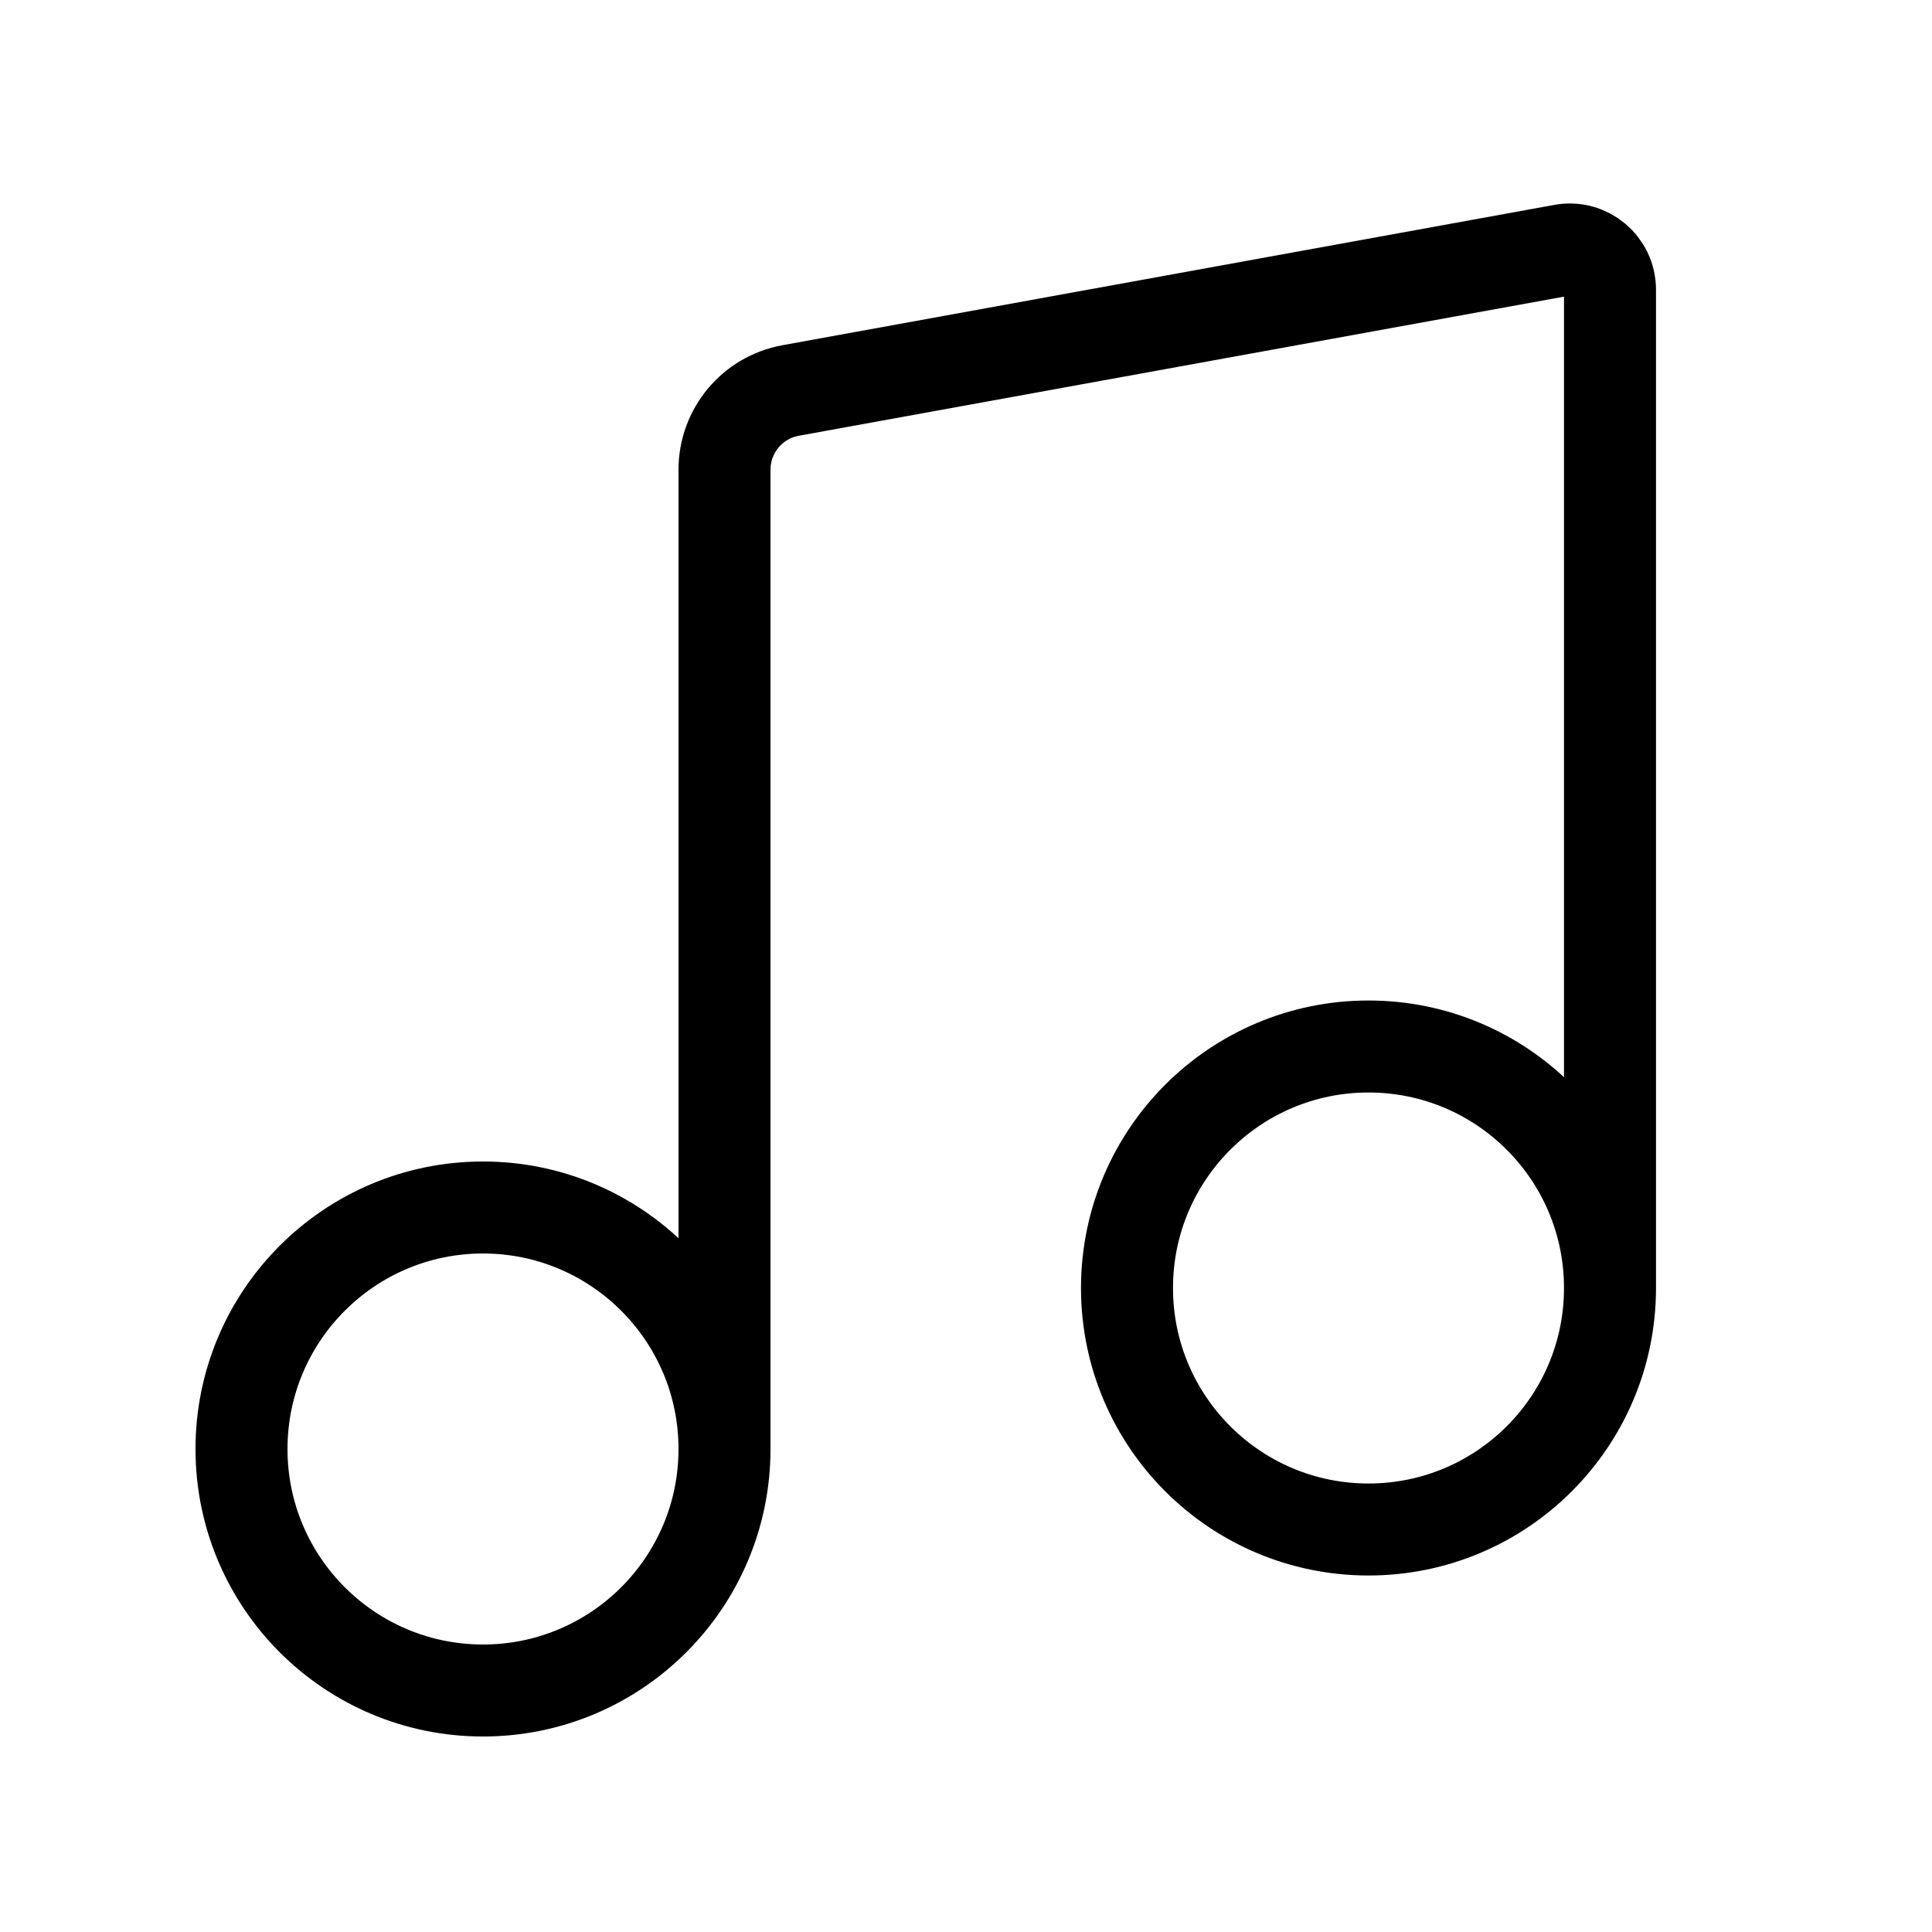
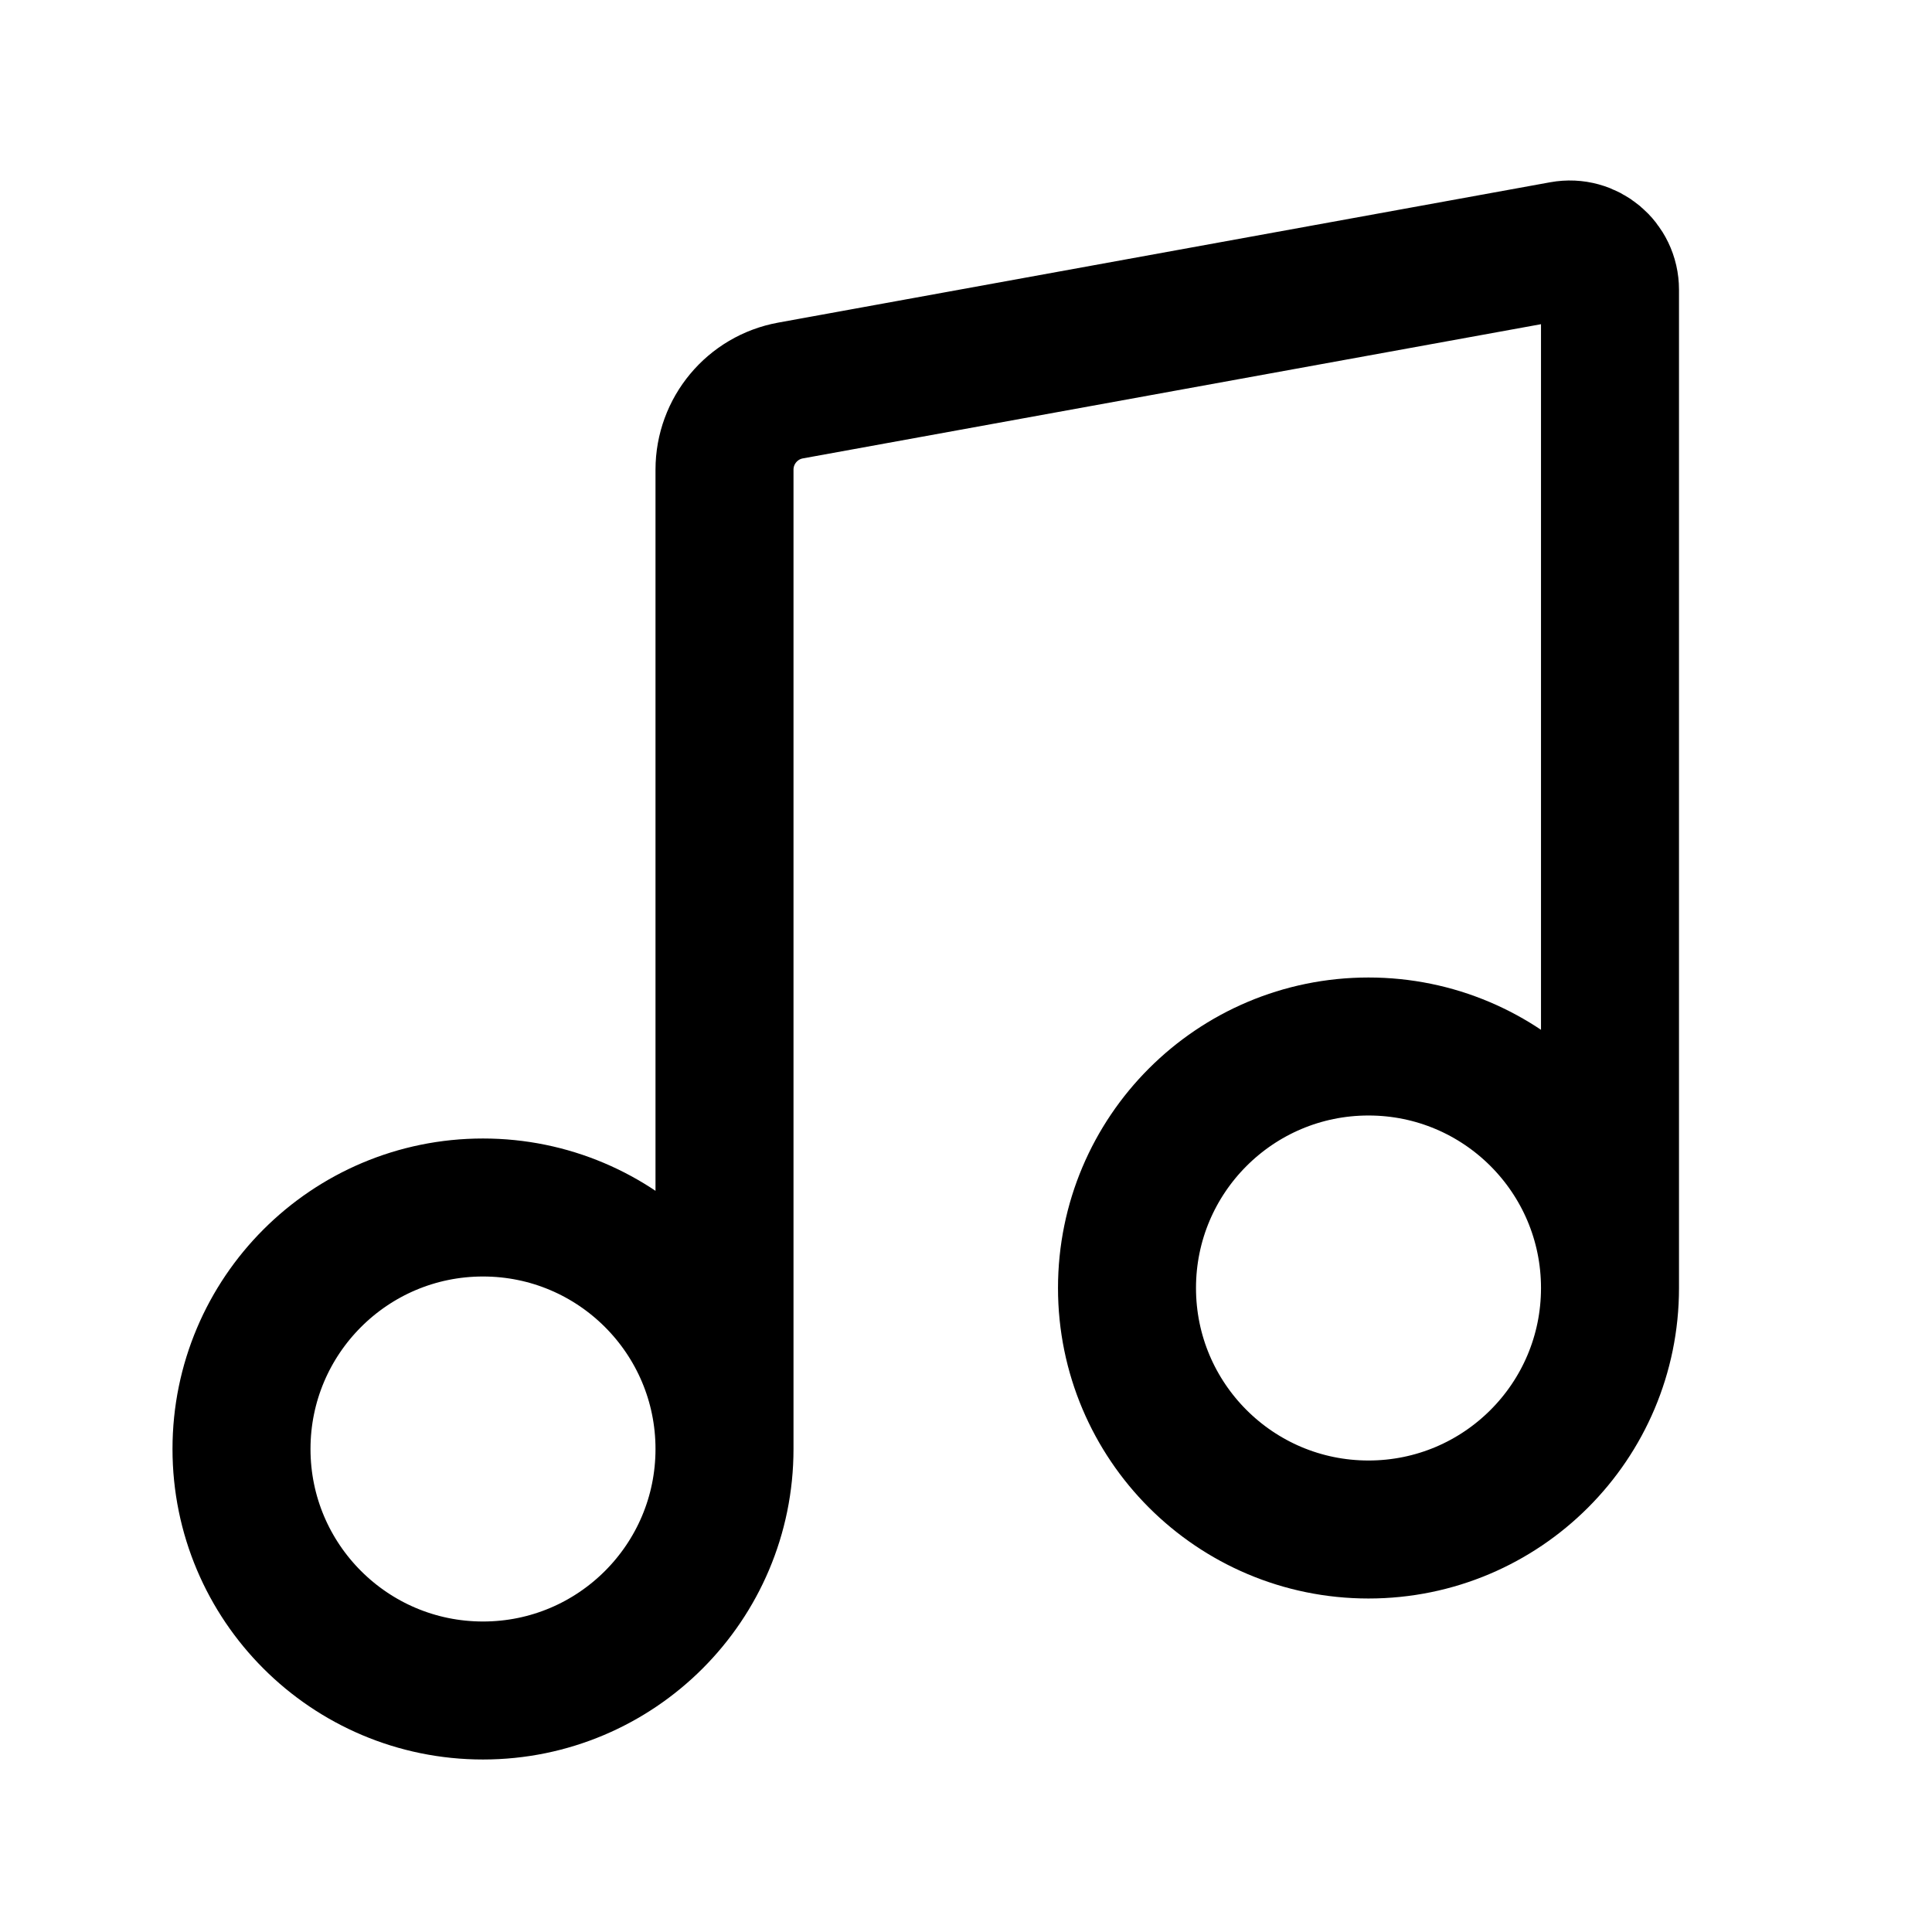
- <svg xmlns="http://www.w3.org/2000/svg" width="42" height="42" viewBox="0 0 42 42" fill="none">
-   <path d="M15.75 31.5C15.75 34.4 13.399 36.75 10.5 36.75C7.601 36.75 5.25 34.4 5.25 31.5C5.25 28.601 7.601 26.25 10.5 26.25C13.399 26.25 15.75 28.601 15.75 31.5ZM15.75 31.5V10.211C15.75 9.365 16.355 8.64 17.187 8.489L33.969 5.438C34.506 5.34 35 5.753 35 6.299V28M35 28C35 30.9 32.65 33.25 29.75 33.25C26.85 33.25 24.5 30.9 24.5 28C24.5 25.101 26.85 22.75 29.75 22.75C32.65 22.75 35 25.101 35 28Z" stroke="black" stroke-width="2" stroke-linecap="round" stroke-linejoin="round" />
+ <svg xmlns="http://www.w3.org/2000/svg" viewBox="0 0 42 42" fill="none">
+   <path d="M15.75 31.5C15.75 34.4 13.399 36.75 10.5 36.75C7.601 36.75 5.25 34.4 5.25 31.5C5.25 28.601 7.601 26.25 10.5 26.25C13.399 26.25 15.75 28.601 15.75 31.5ZM15.75 31.5V10.211C15.75 9.365 16.355 8.64 17.187 8.489L33.969 5.438C34.506 5.34 35 5.753 35 6.299V28M35 28C35 30.9 32.65 33.25 29.75 33.25C26.85 33.25 24.5 30.9 24.5 28C24.5 25.101 26.85 22.75 29.75 22.75C32.65 22.75 35 25.101 35 28Z" stroke="currentColor" stroke-width="3" stroke-linecap="round" stroke-linejoin="round" />
</svg>
